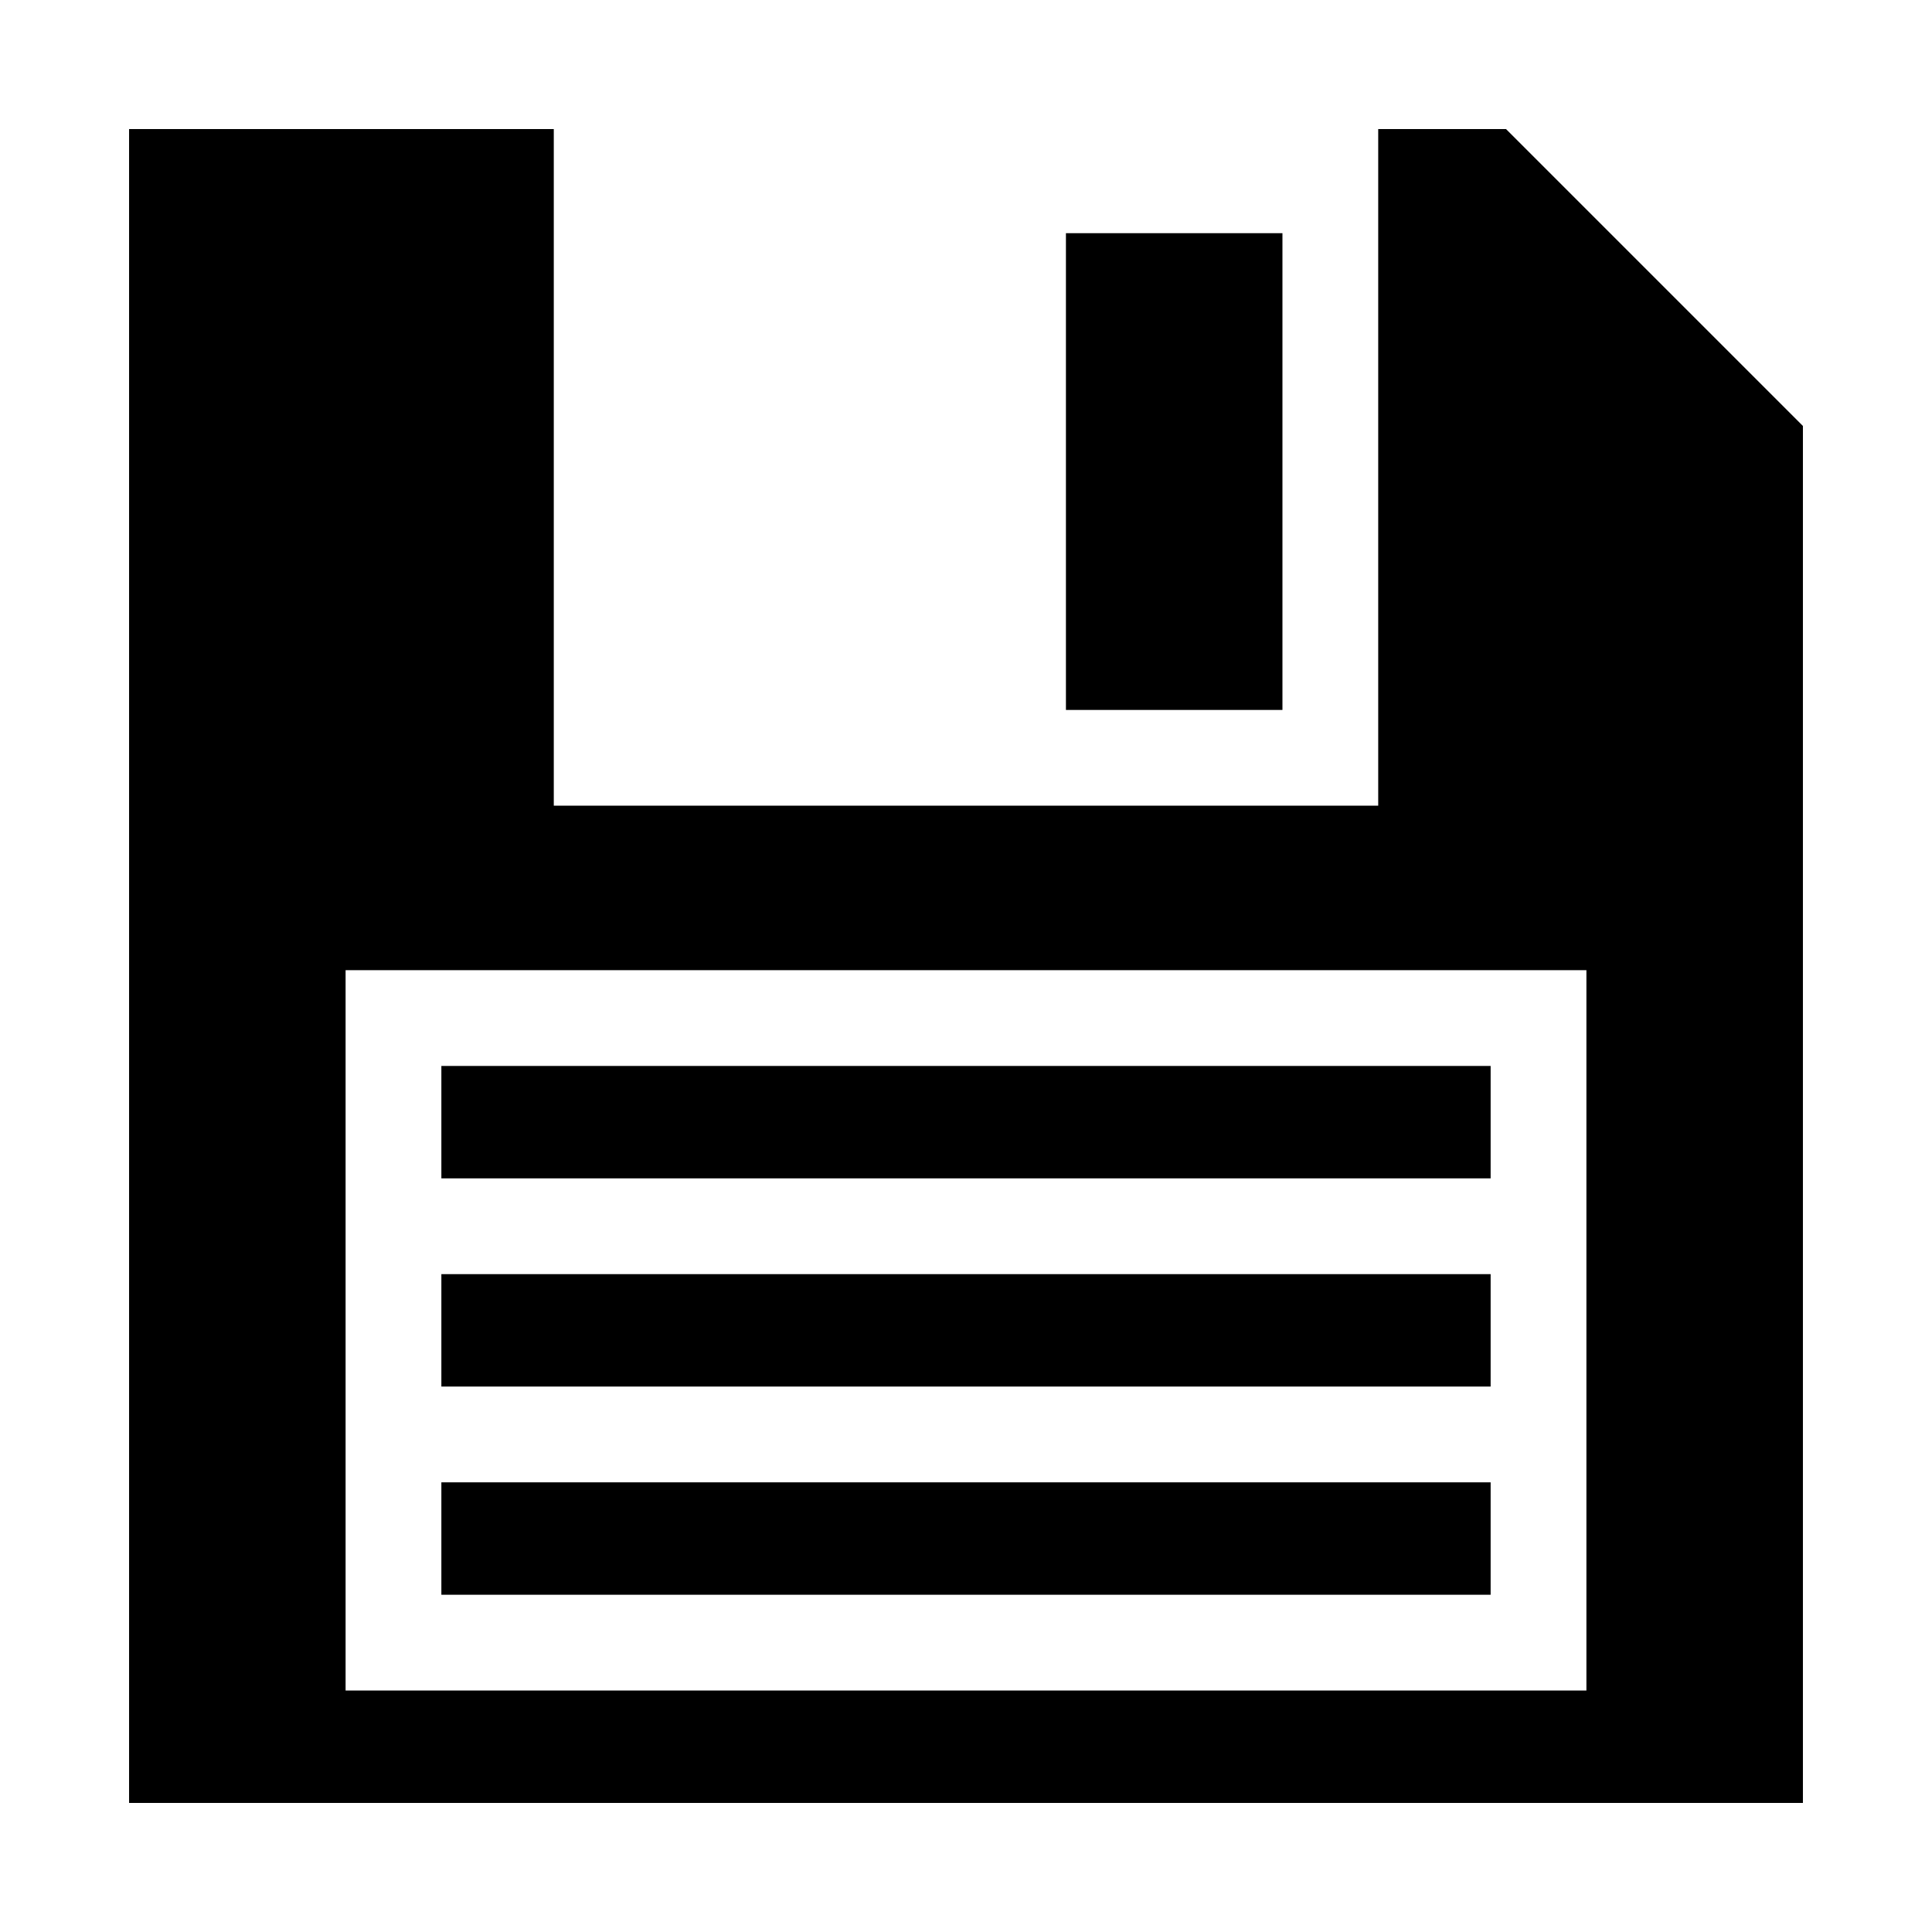
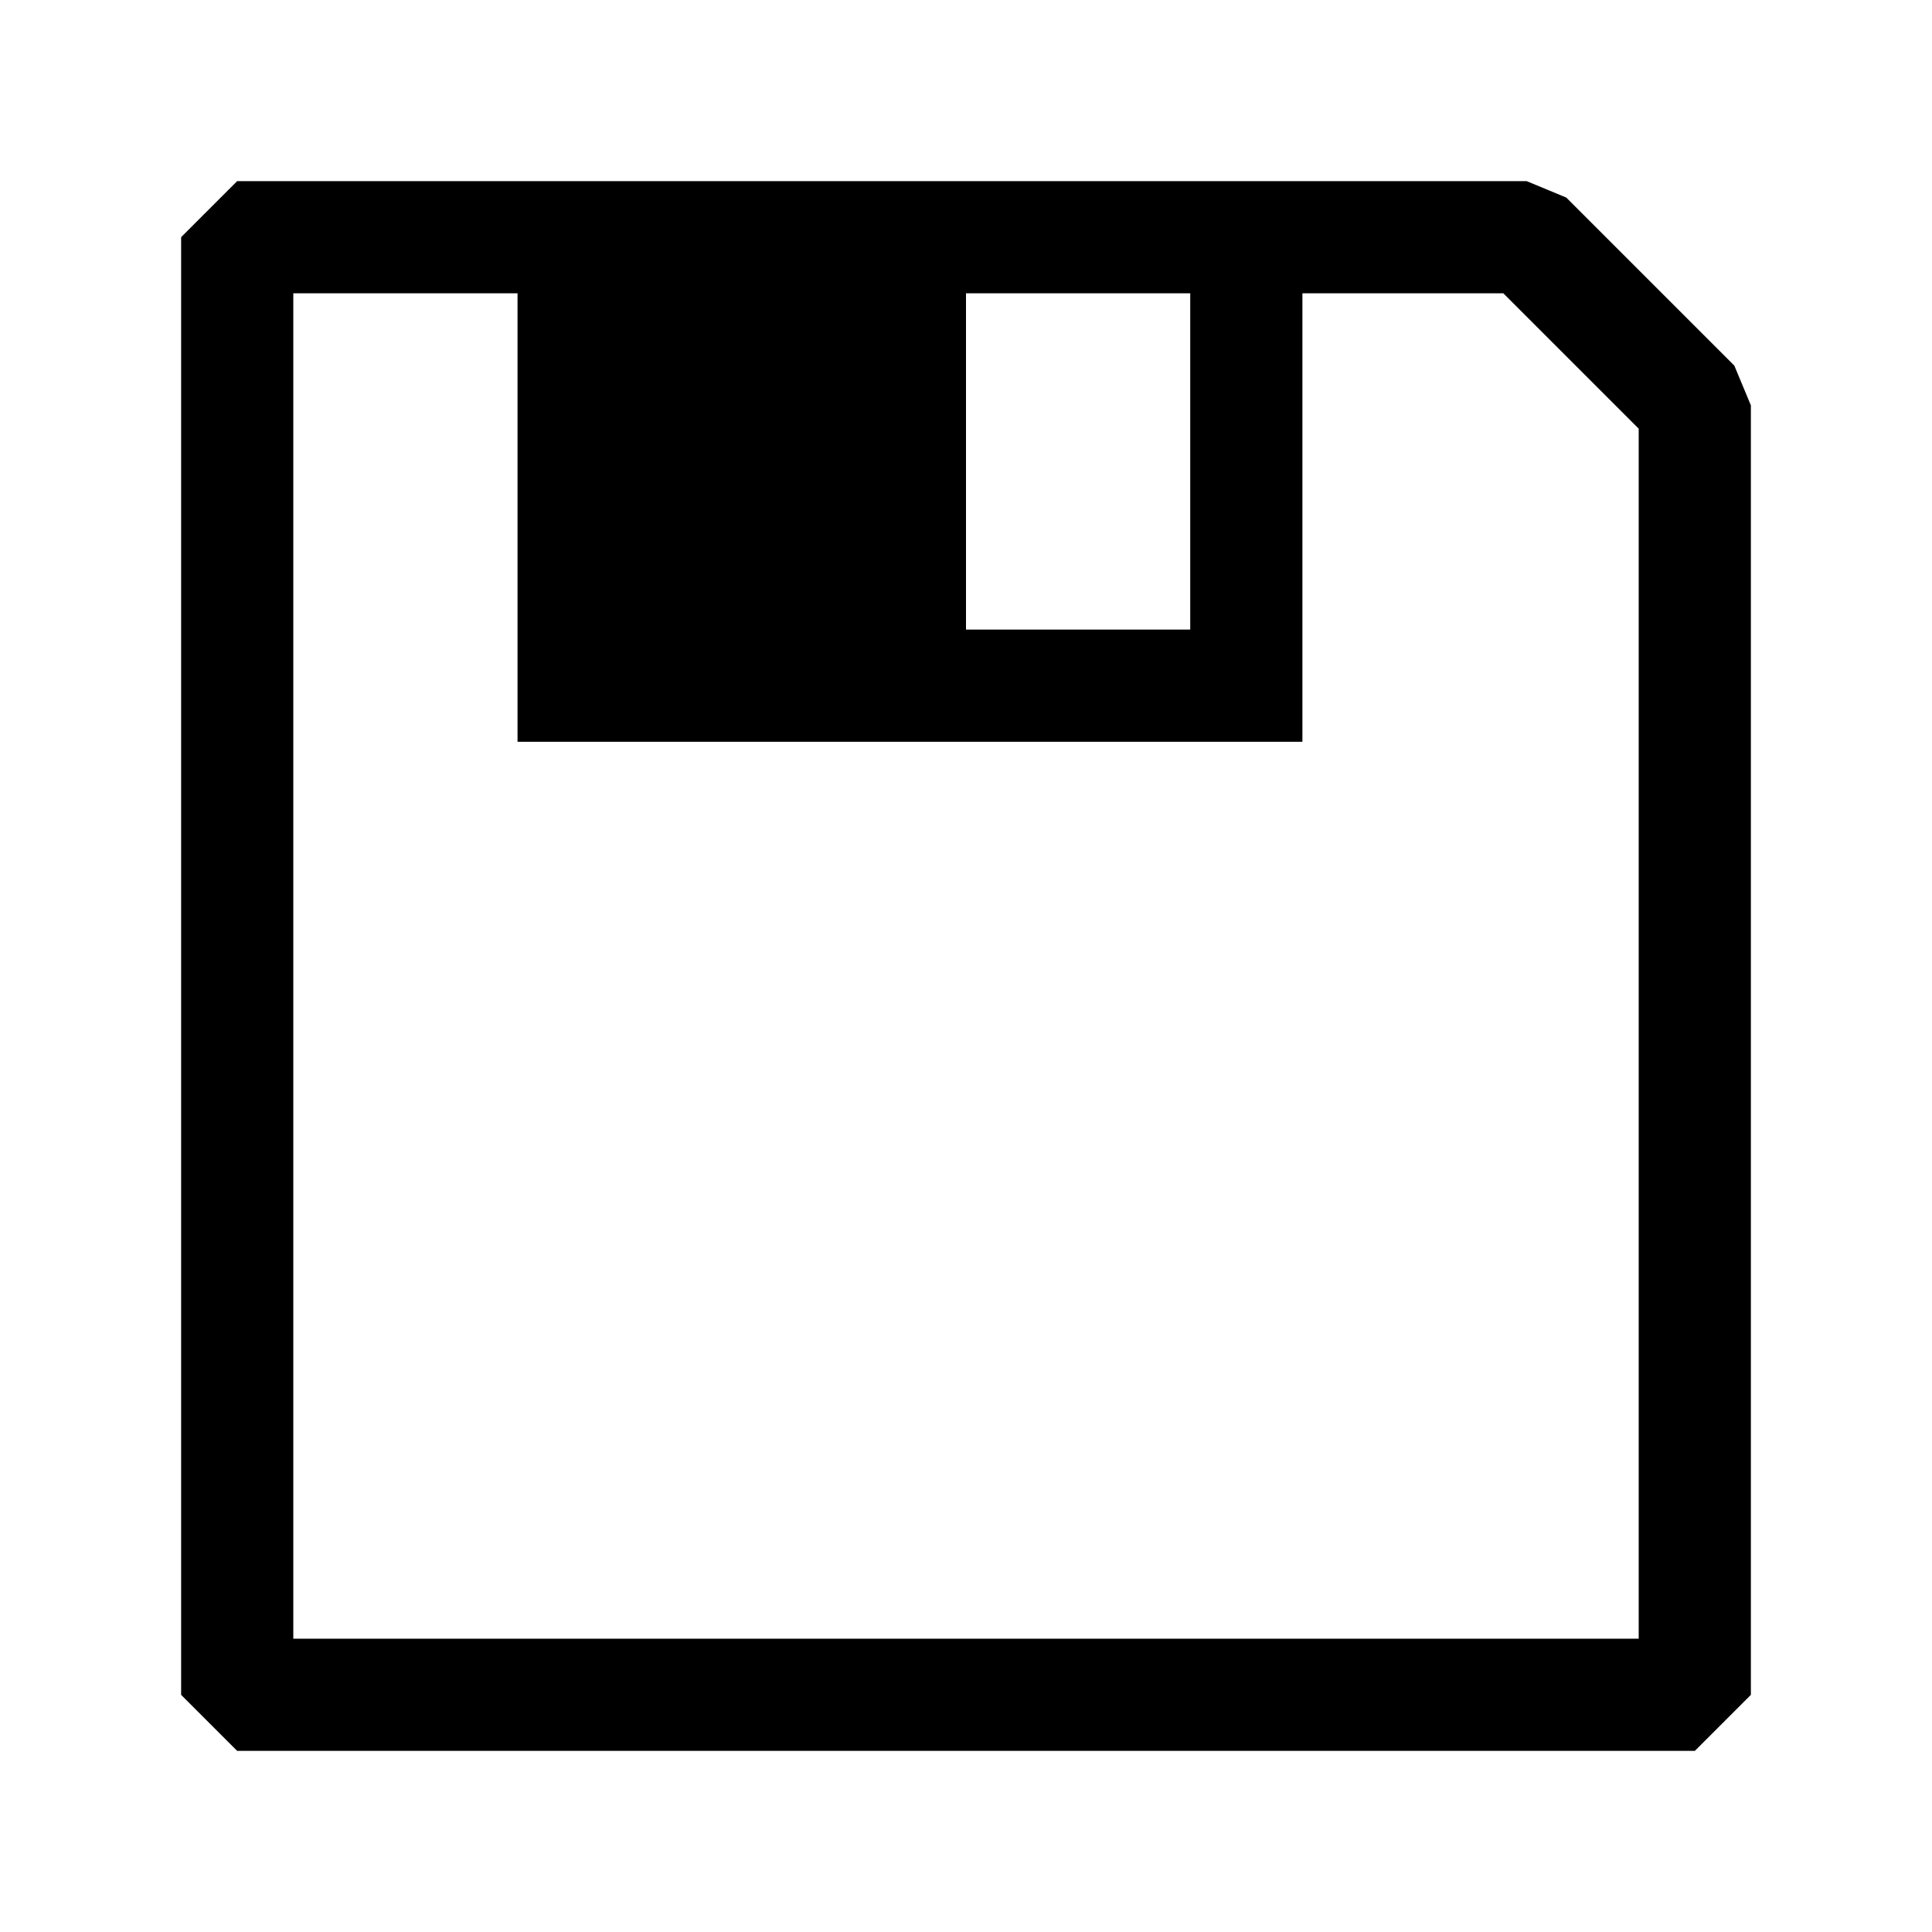
- <svg xmlns="http://www.w3.org/2000/svg" width="100mm" height="100mm" viewBox="-8 -108 116 116" version="1.1">
-   <path d=" M 100,-82.322 L 82.322,-100 L 75,-100 L 75,-59.375 L 25,-59.375 L 25,-100  L 0,-100 L 0,-0 L 100,-0 z M 12.5,-6.25 L 12.5,-50 L 87.5,-50 L 87.5,-6.25 z M 81.25,-43.75 L 18.75,-43.75 L 18.75,-37.5 L 81.25,-37.5 z M 81.25,-31.25 L 18.75,-31.25 L 18.75,-25 L 81.25,-25 z M 81.25,-18.75 L 18.75,-18.75 L 18.75,-12.5 L 81.25,-12.5 z M 68.75,-93.75 L 56.25,-93.75 L 56.25,-65.625 L 68.75,-65.625 z " stroke="black" fill="black" stroke-width="0.5" />
+ <svg xmlns="http://www.w3.org/2000/svg" width="16" height="16" viewBox="0 0 16 16" fill="none">
+   <path d="M12.643 1.5L12.971 1.636L14.363 3.028L14.5 3.357V14.036L14.036 14.5H1.964L1.5 14.036V1.964L1.964 1.5H12.643ZM8 5.214H9.857V2.429H8V5.214ZM10.786 6.143H4.286V2.429H2.429V13.571H13.571V3.55L12.45 2.429H10.786V6.143Z" fill="black" />
</svg>
